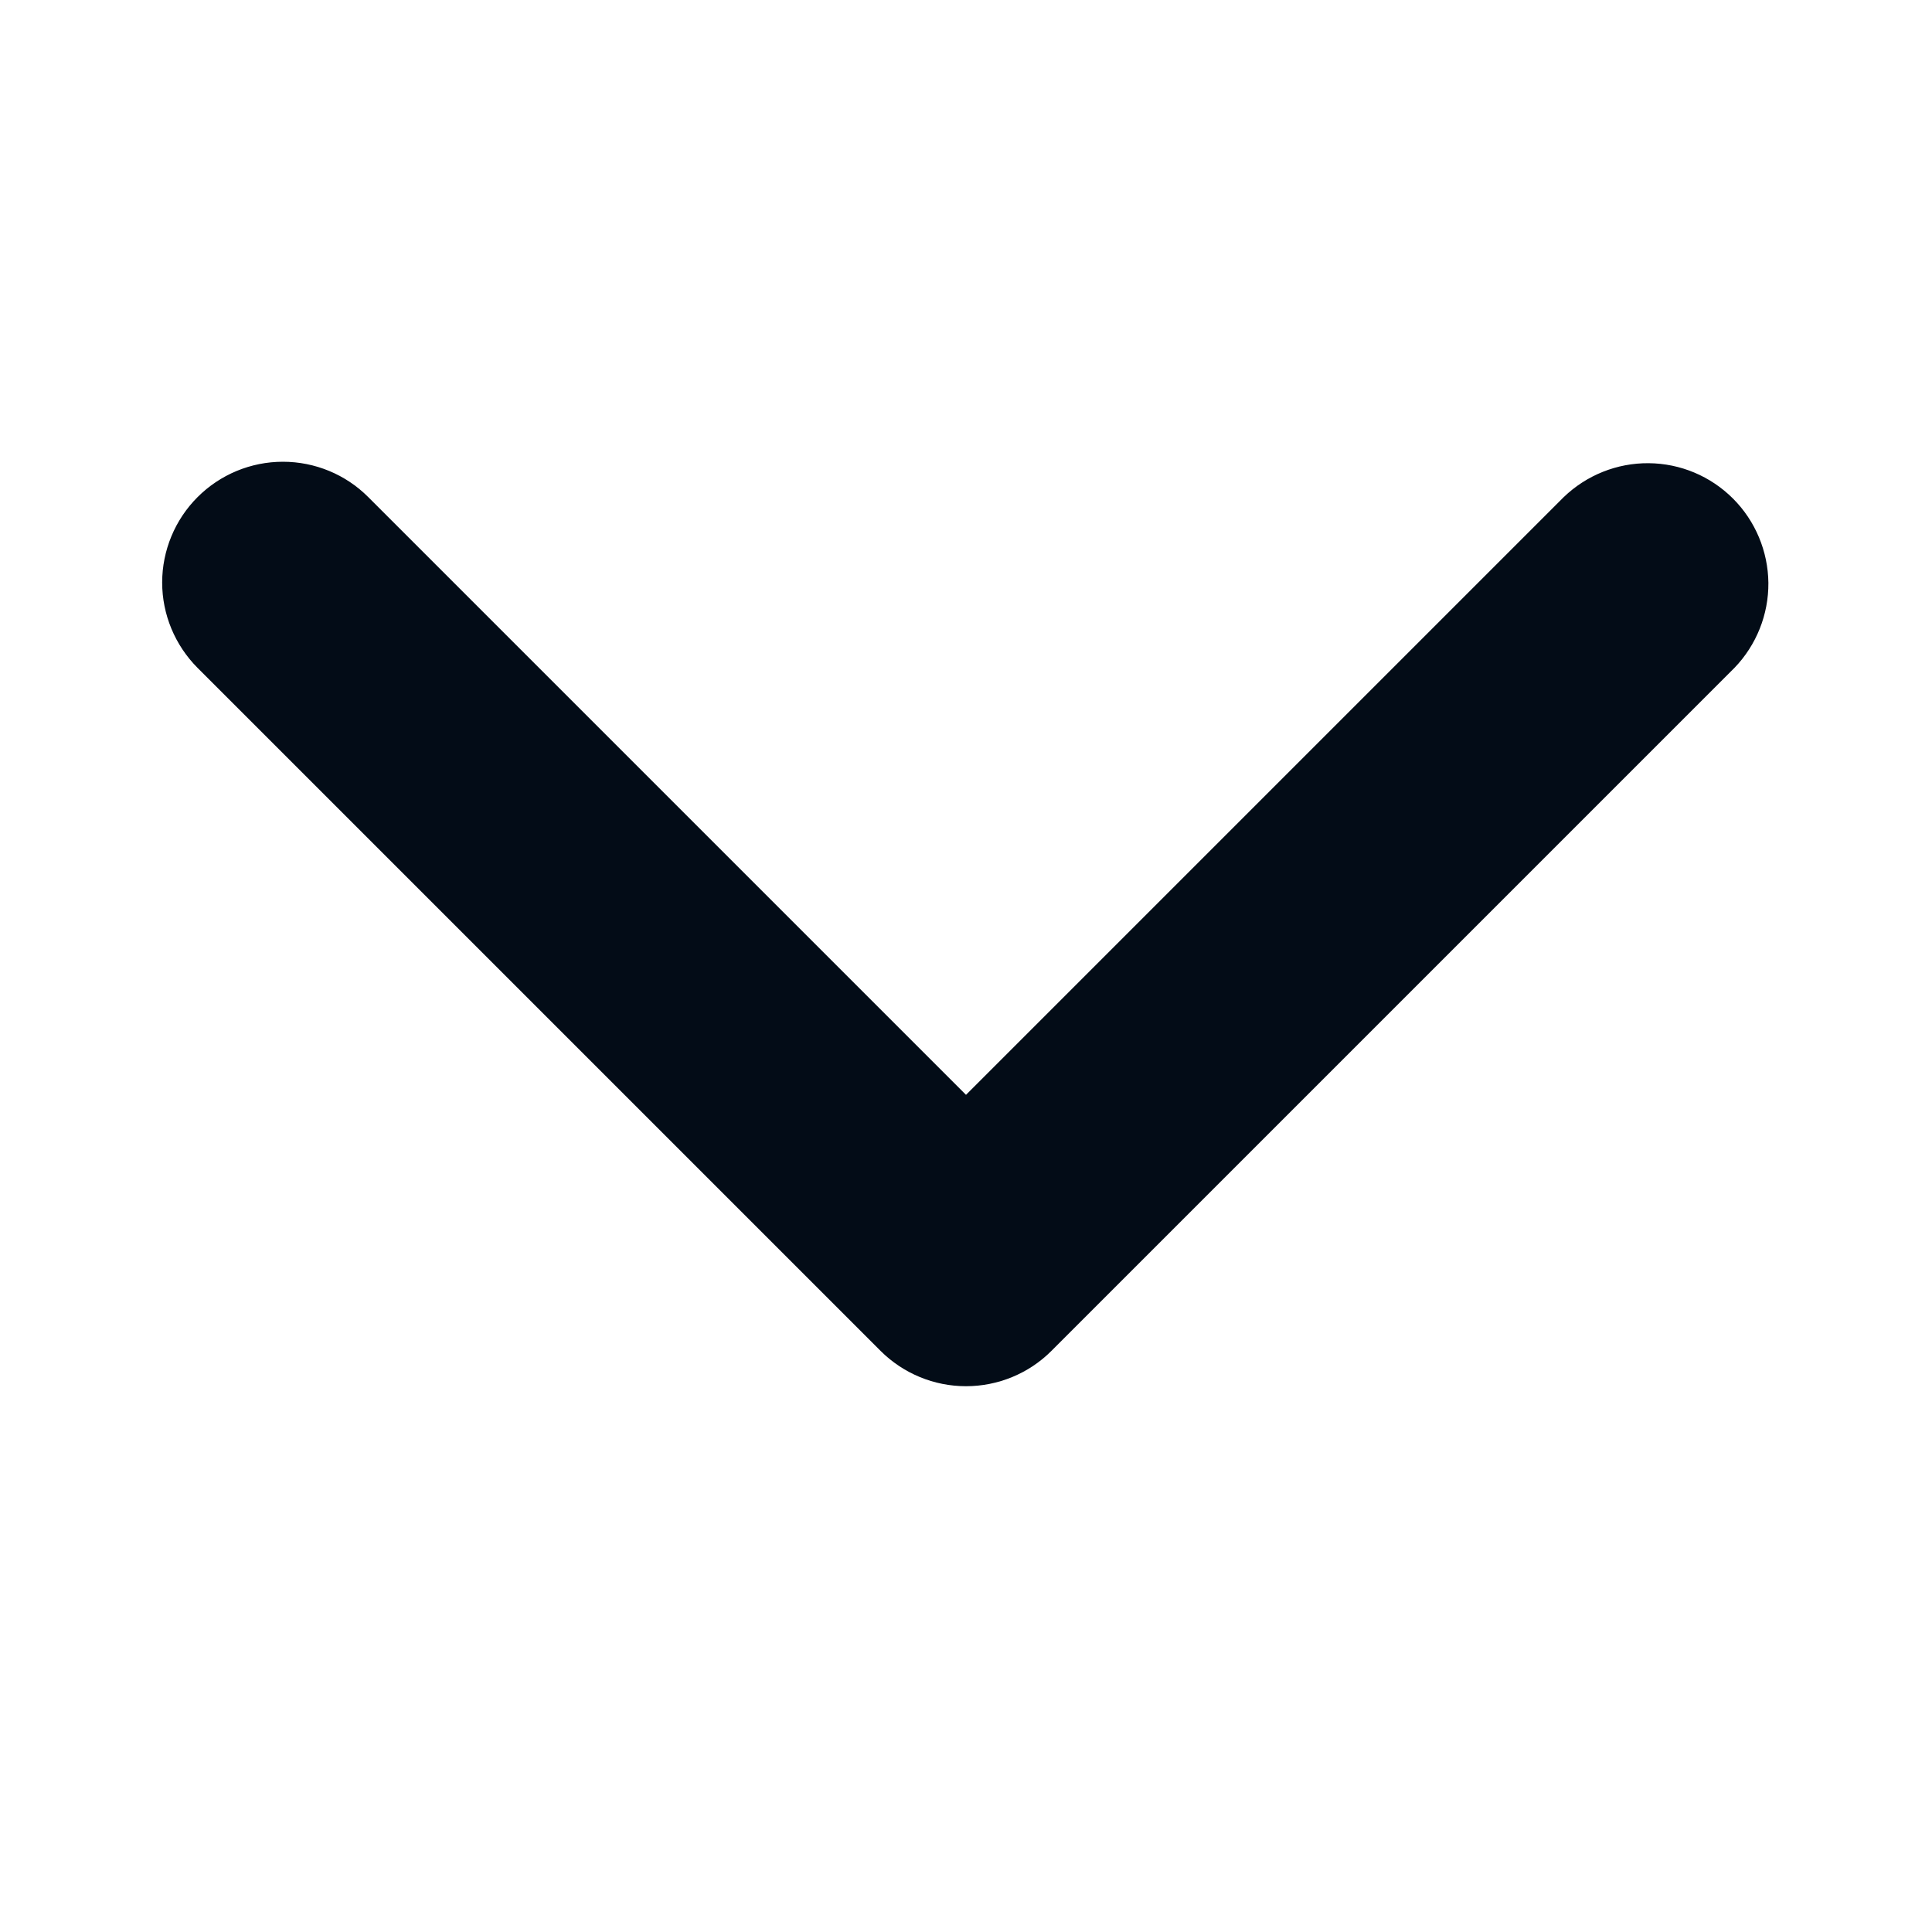
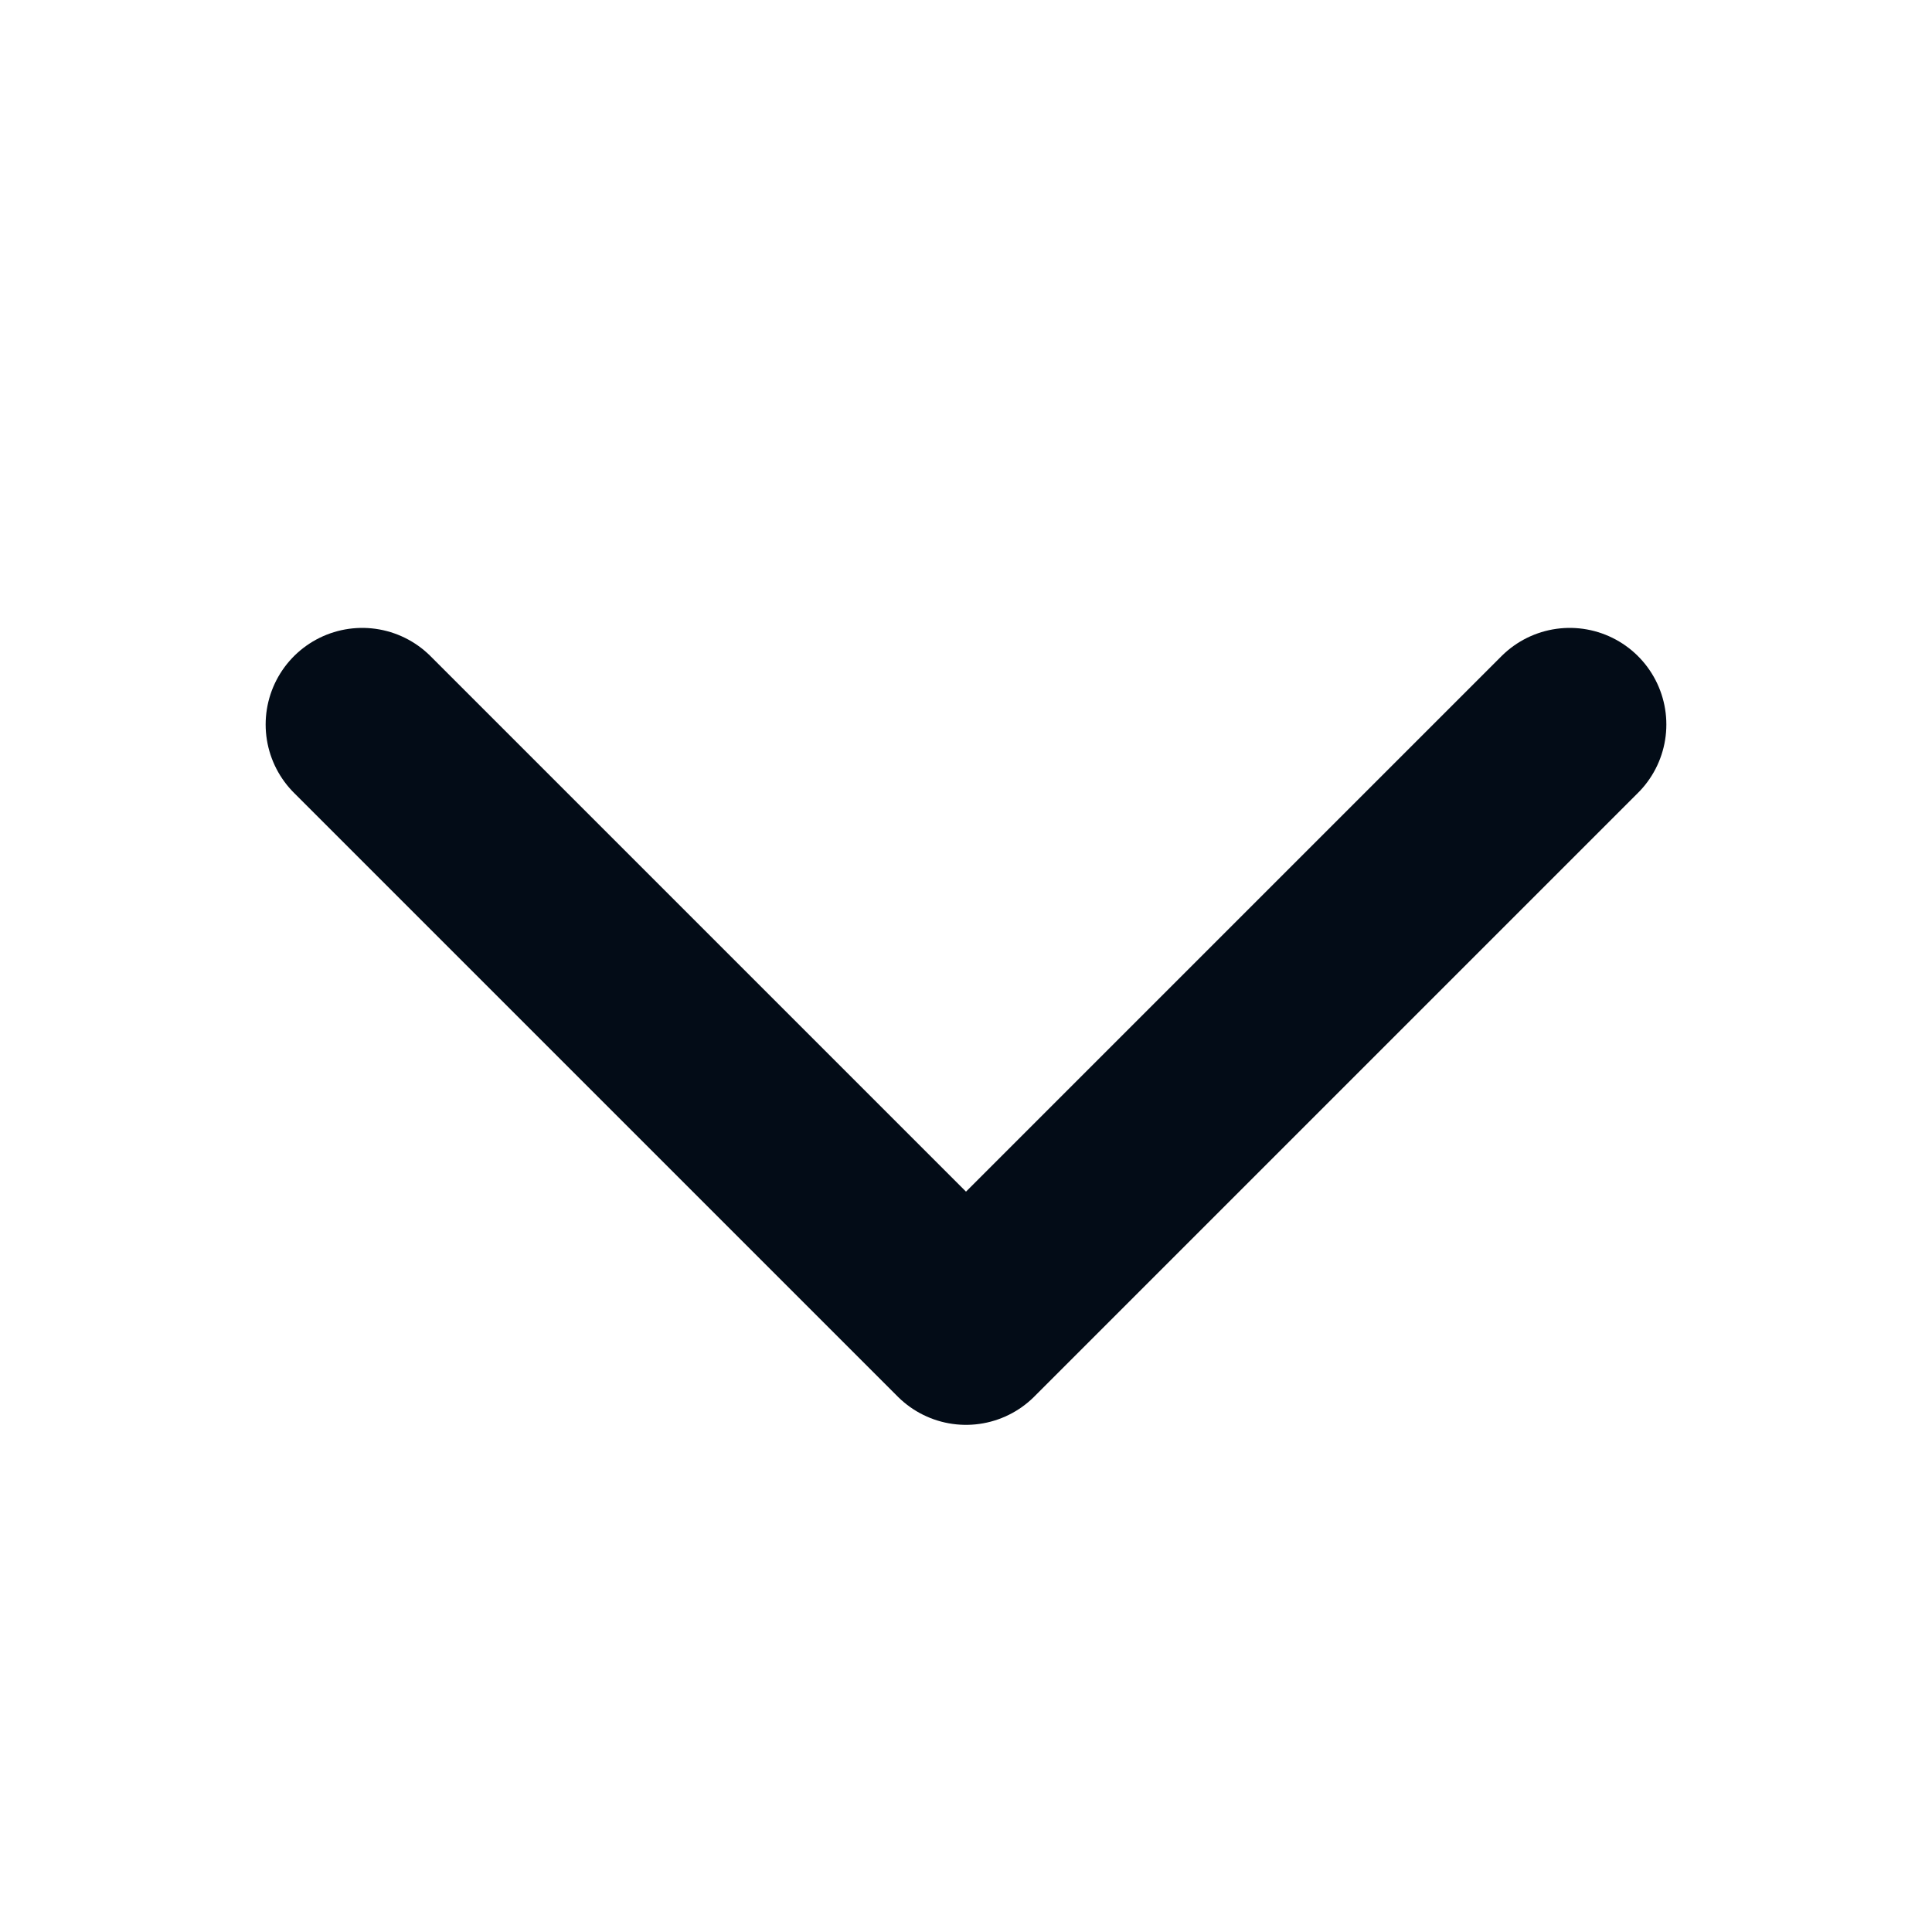
<svg xmlns="http://www.w3.org/2000/svg" width="16" height="16" viewBox="0 0 16 16" fill="none">
-   <path d="M1.636 4.117C1.824 3.929 2.078 3.824 2.343 3.824C2.608 3.824 2.863 3.929 3.05 4.117L8 9.067L12.95 4.117C13.139 3.935 13.391 3.834 13.653 3.836C13.916 3.838 14.166 3.943 14.352 4.129C14.537 4.314 14.642 4.565 14.645 4.827C14.647 5.089 14.546 5.342 14.364 5.531L8.707 11.188C8.52 11.375 8.265 11.48 8 11.48C7.735 11.48 7.481 11.375 7.293 11.188L1.636 5.531C1.449 5.343 1.343 5.089 1.343 4.824C1.343 4.559 1.449 4.304 1.636 4.117Z" fill="#030C17" />
+   <path d="M3 6L8 11L13 6" stroke="#030C17" stroke-width="1.6" stroke-linecap="round" stroke-linejoin="round" />
</svg>
